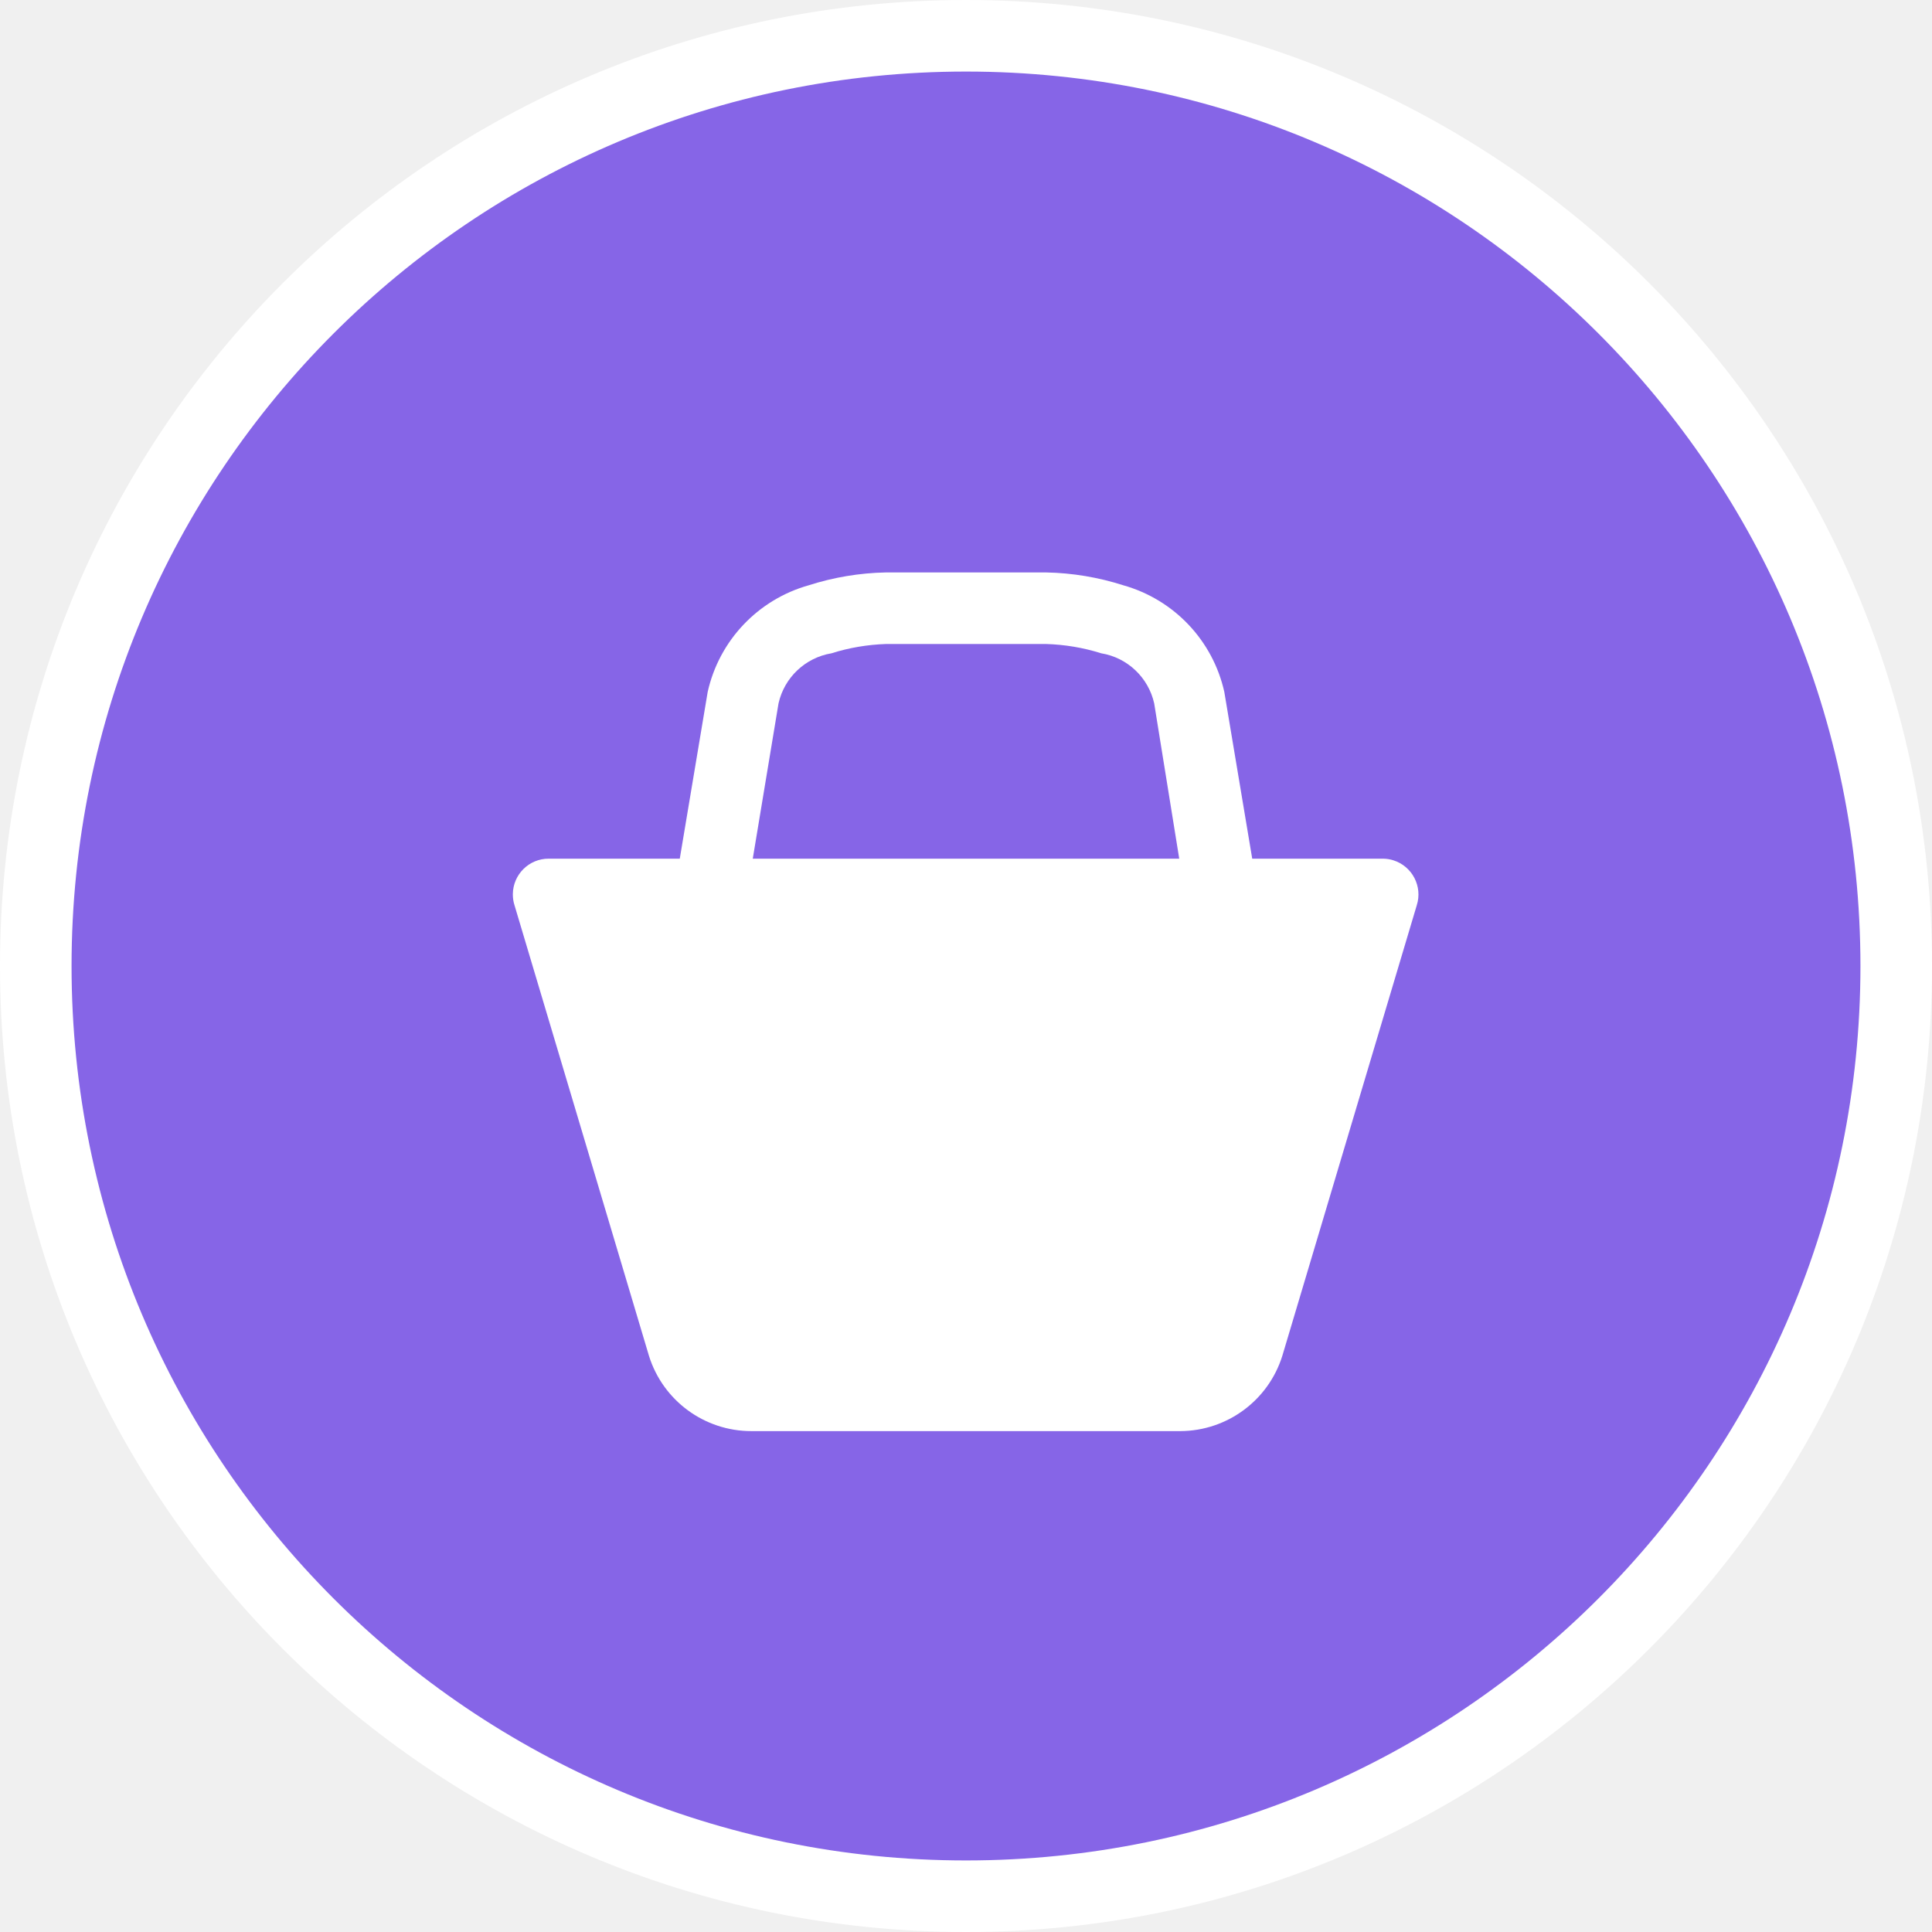
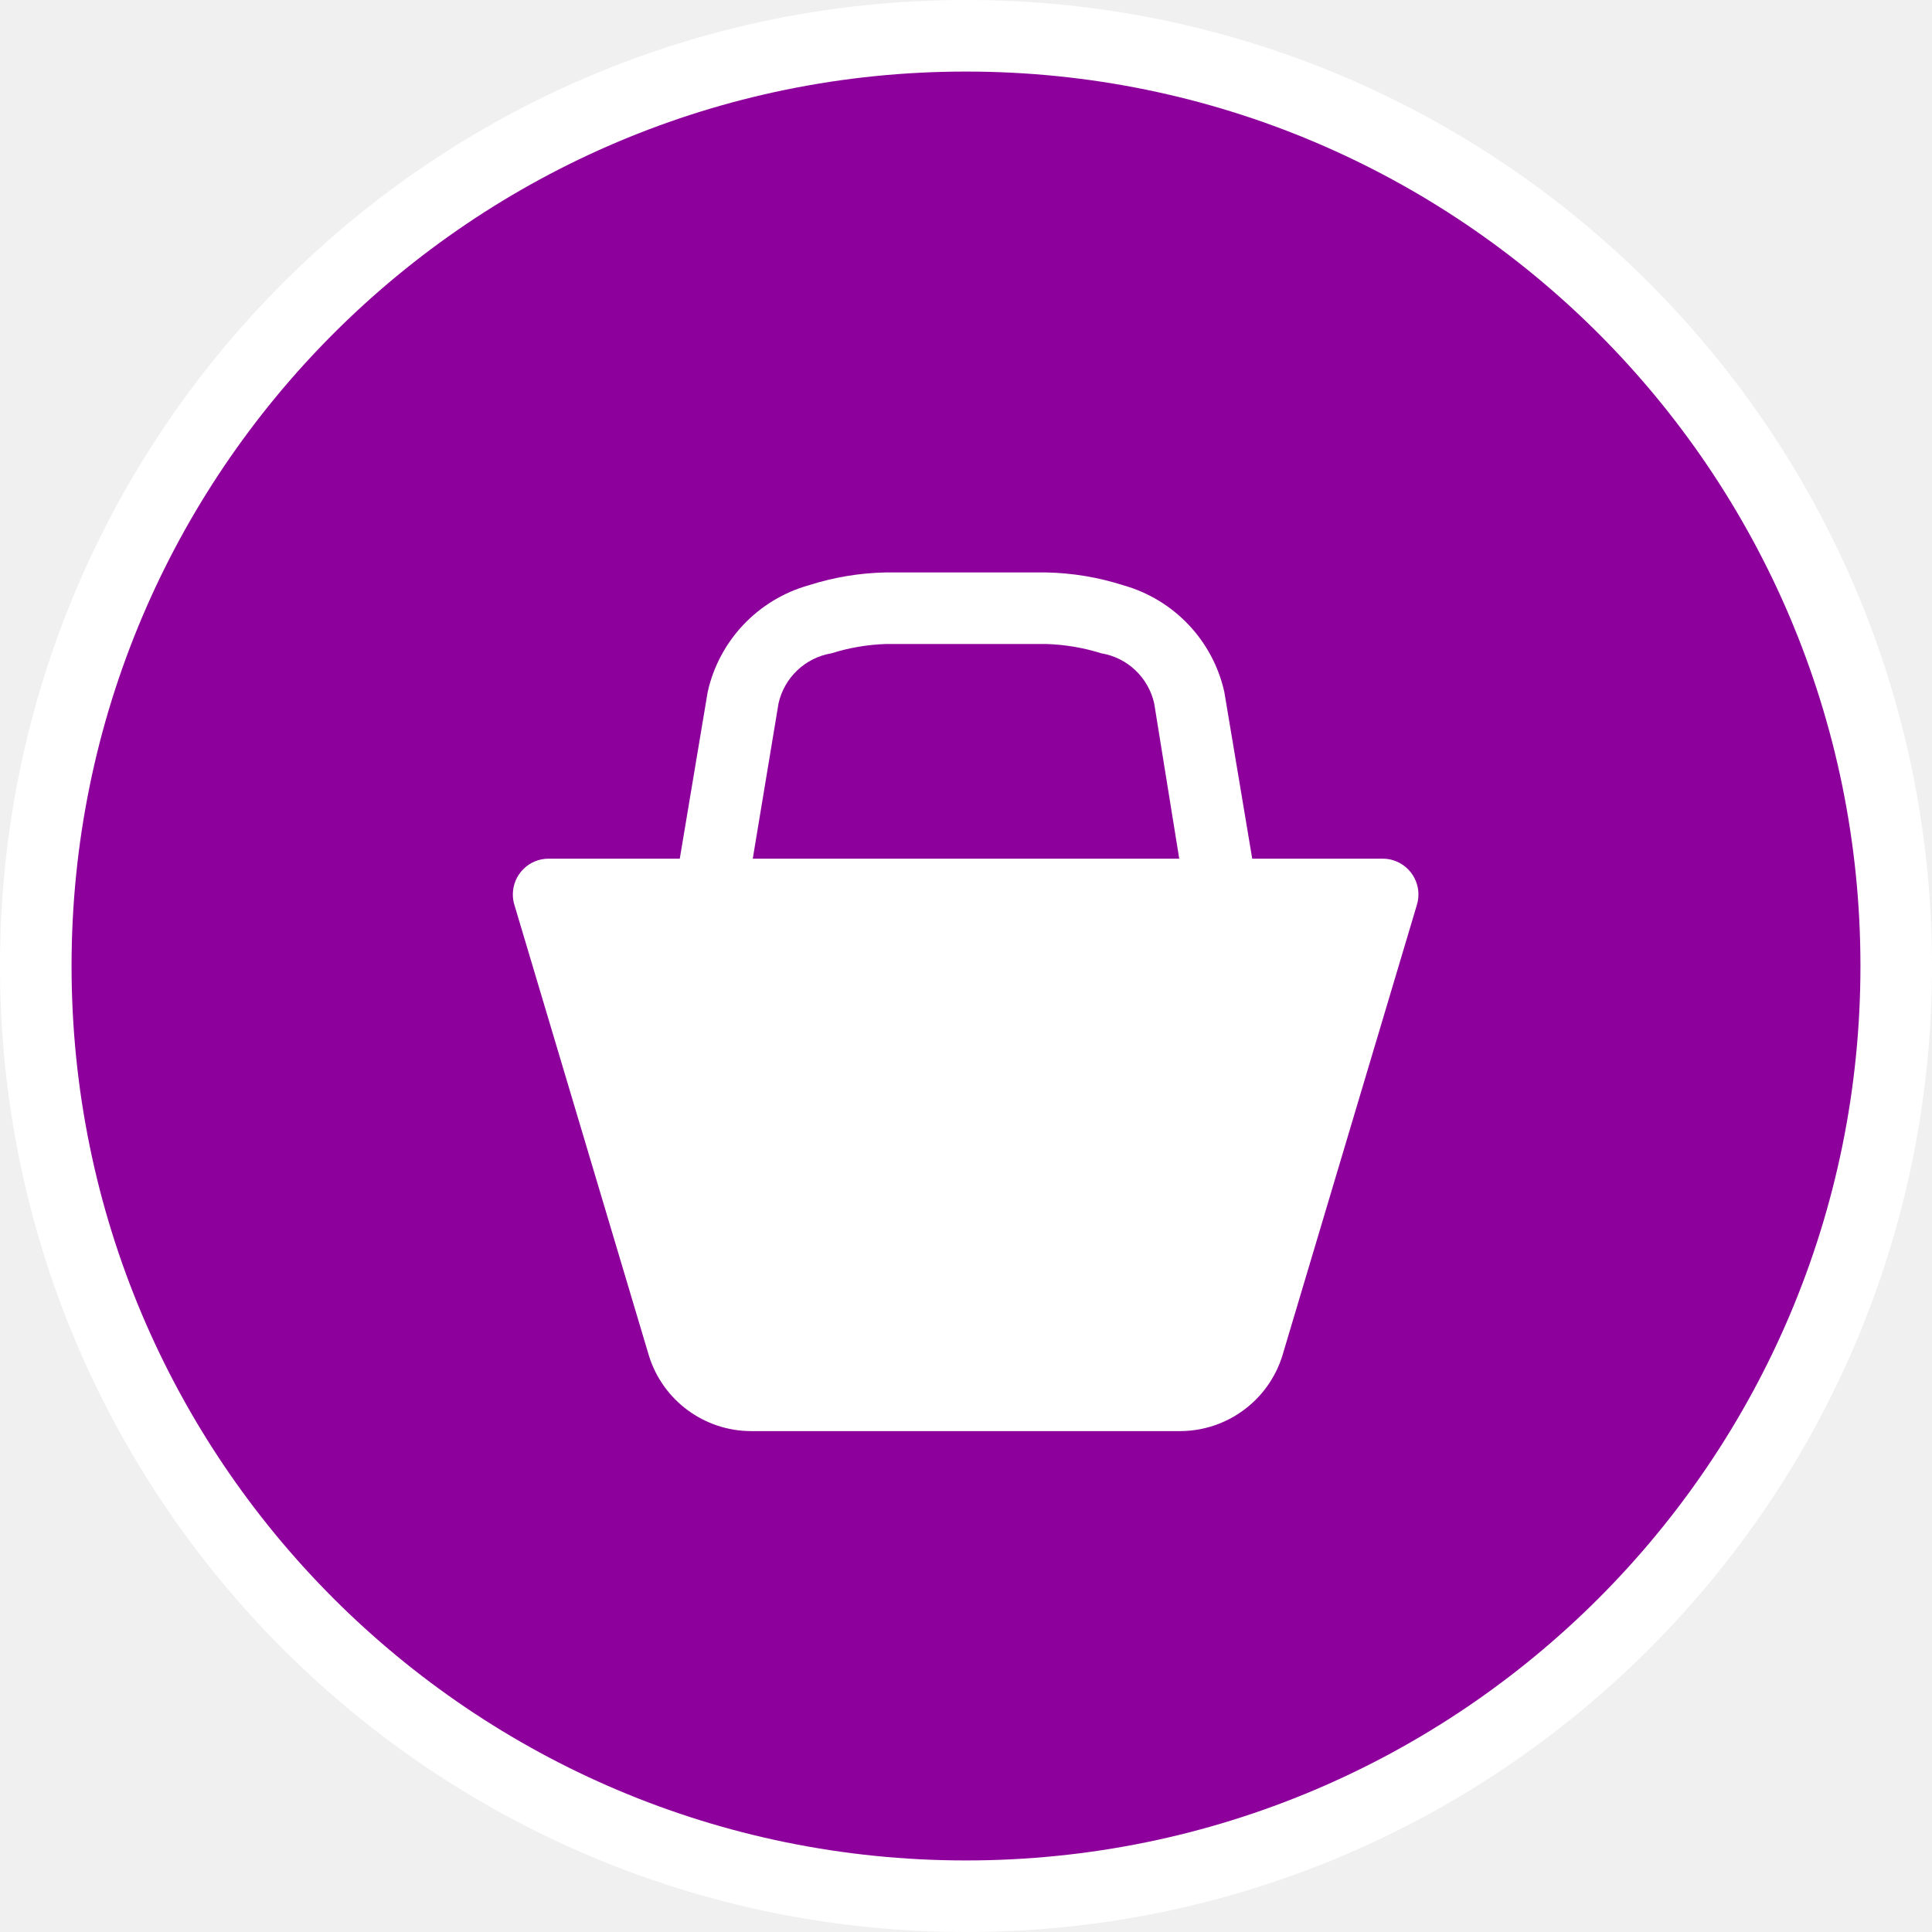
<svg xmlns="http://www.w3.org/2000/svg" viewBox="0 0 27 27" height="27" width="27">
  <rect fill="none" x="0" y="0" width="27" height="27" />
  <rect x="1" y="1" rx="12.5" ry="12.5" width="25" height="25" stroke="#ffffff" style="stroke-linejoin:round;stroke-miterlimit:4;" fill="#ffffff" stroke-width="2" />
-   <rect x="1" y="1" width="25" height="25" rx="12.5" ry="12.5" fill="#8665E7" />
+   <rect x="1" y="1" width="25" height="25" rx="12.5" ry="12.5" fill="#8d009b" />
  <path fill="#ffffff" transform="translate(6 6)" d="M13.33,6H11.5l-0.39-2.33c-0.16-0.718-0.702-1.29-1.41-1.49C9.351,2.068,8.987,2.007,8.62,2H6.38  C6.013,2.007,5.649,2.068,5.3,2.18C4.592,2.38,4.05,2.952,3.89,3.67L3.5,6H1.67C1.394,5.998,1.169,6.221,1.167,6.497  C1.167,6.549,1.174,6.601,1.19,6.65l1.88,6.3l0,0C3.266,13.575,3.845,14,4.5,14h6c0.651-0.005,1.225-0.429,1.42-1.05  l0,0l1.88-6.3c0.083-0.263-0.064-0.544-0.327-0.627C13.427,6.008,13.379,6.001,13.33,6z M4.52,6l0.36-2.17  c0.081-0.362,0.374-0.639,0.74-0.7C5.866,3.052,6.122,3.009,6.38,3h2.24c0.261,0.008,0.52,0.051,0.77,0.13  c0.366,0.06,0.659,0.338,0.74,0.7L10.48,6h-6H4.52z" />
</svg>
